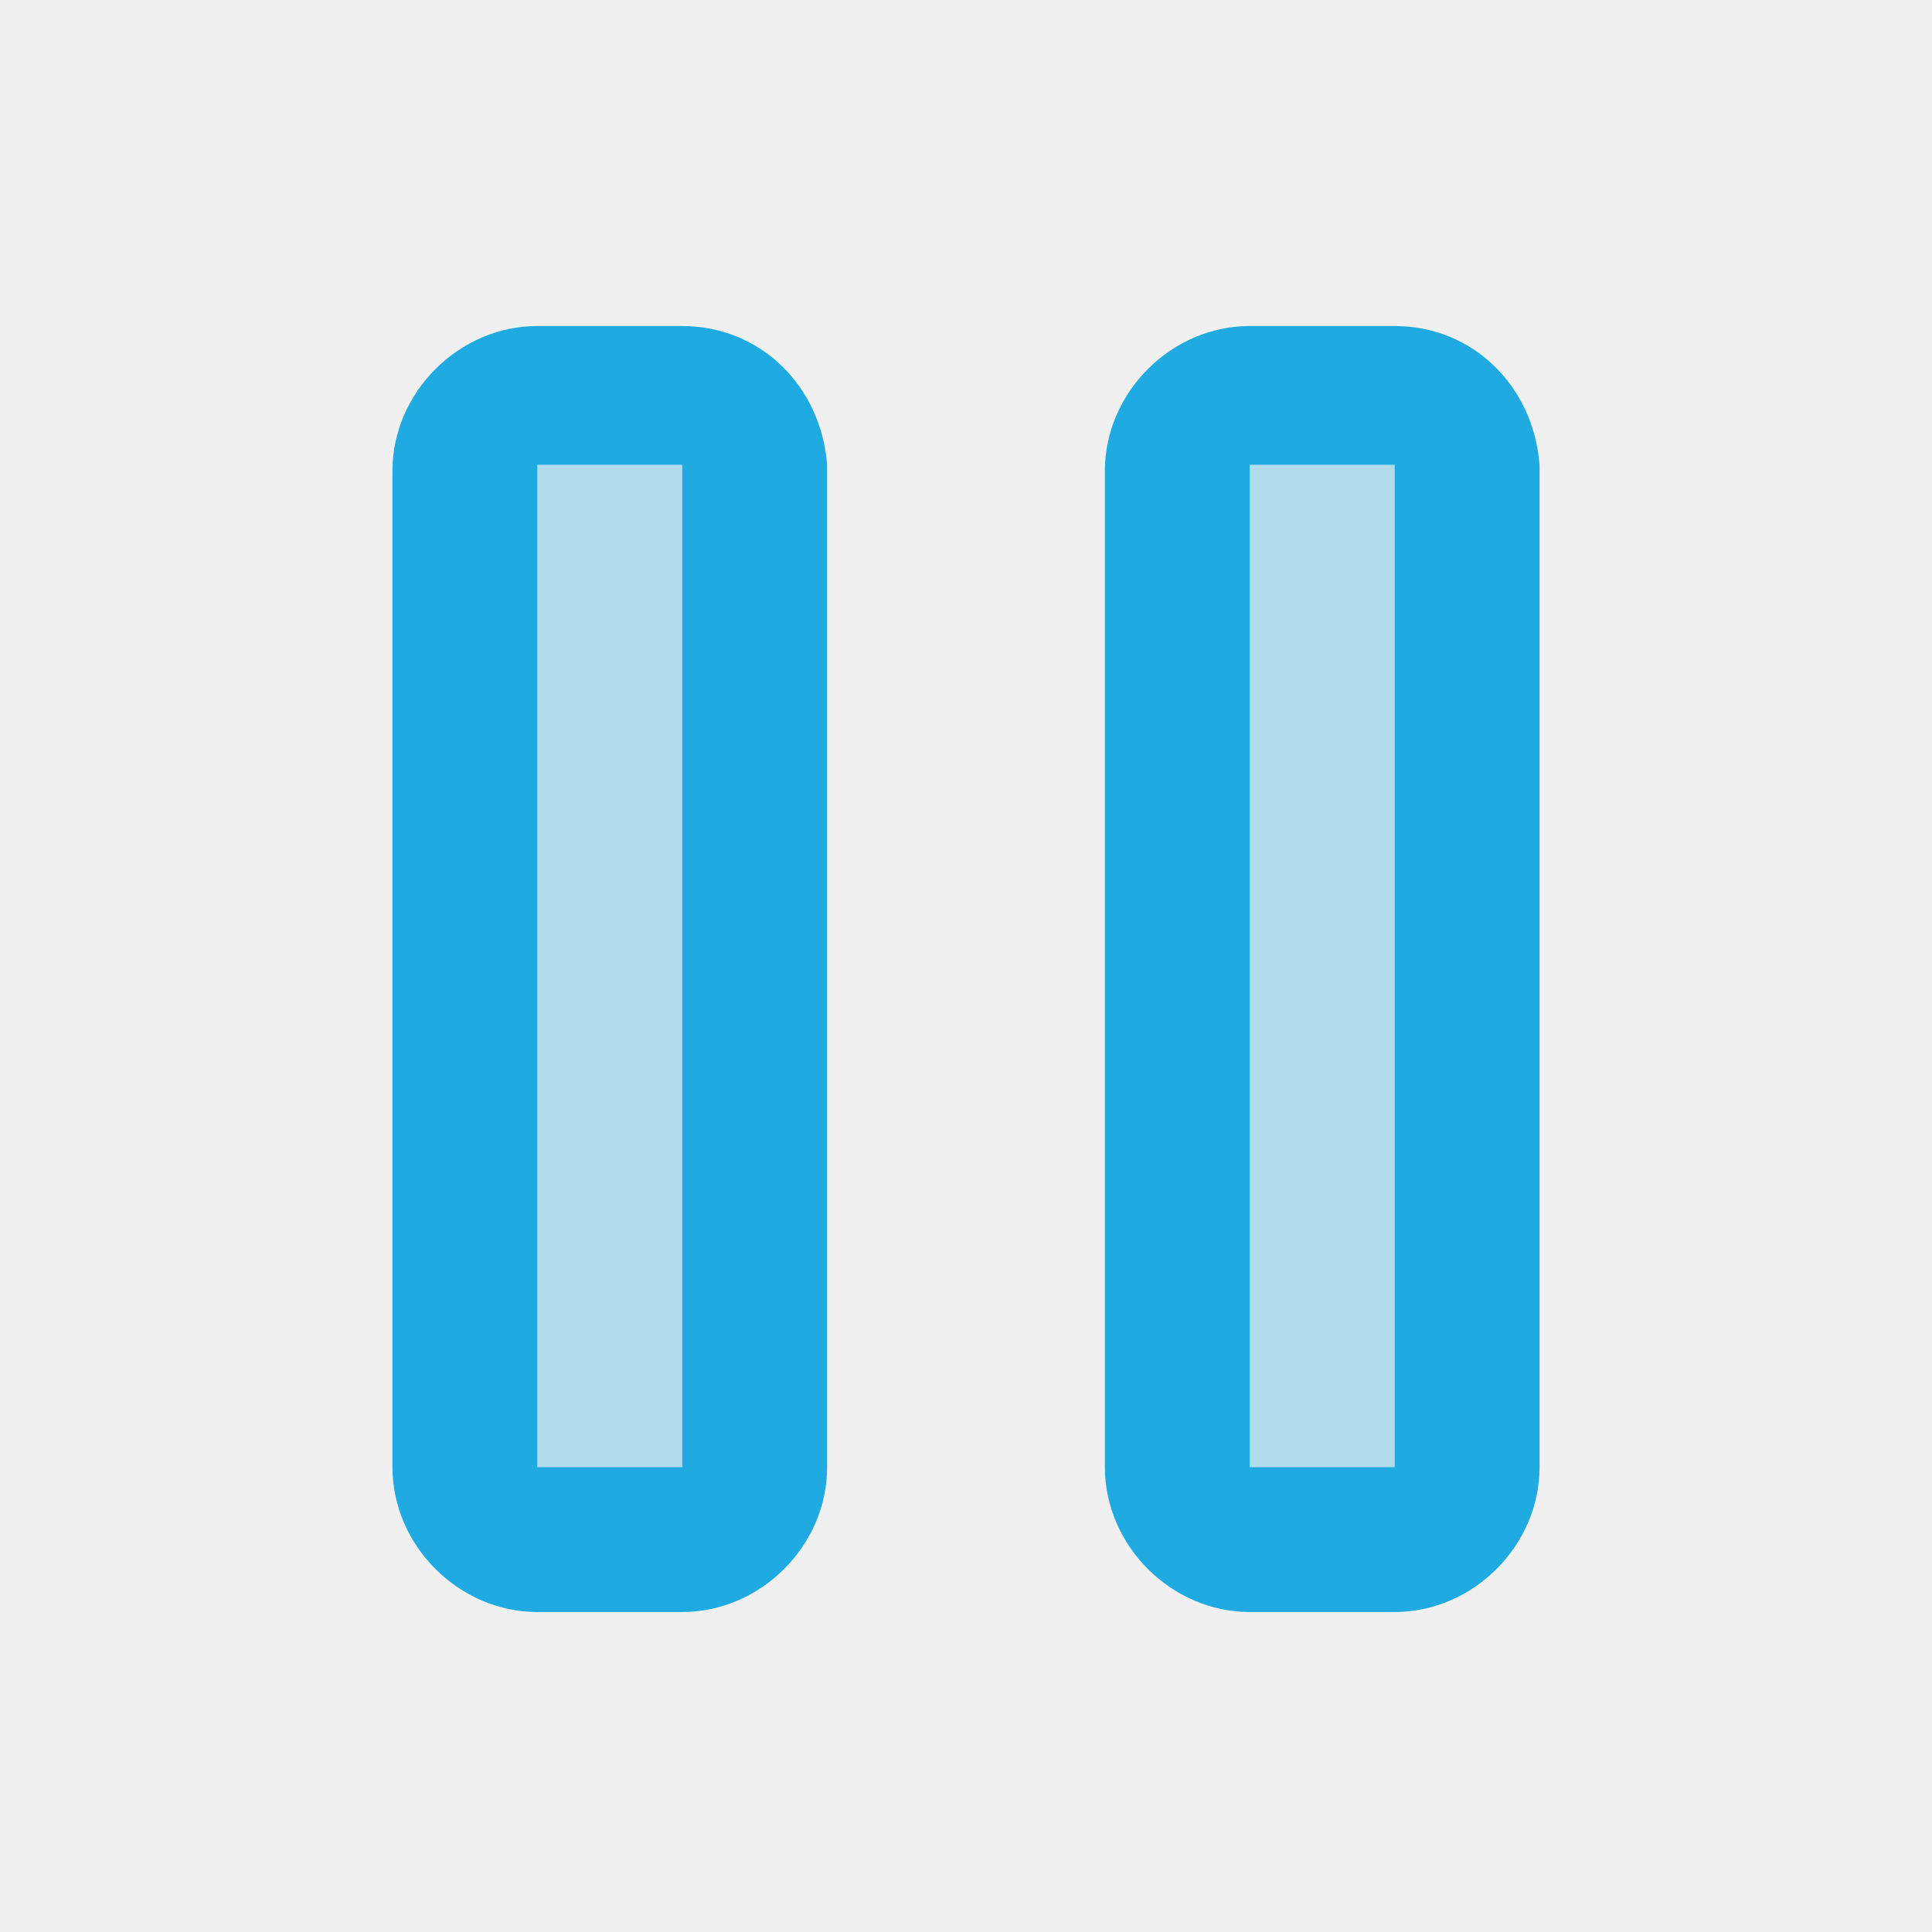
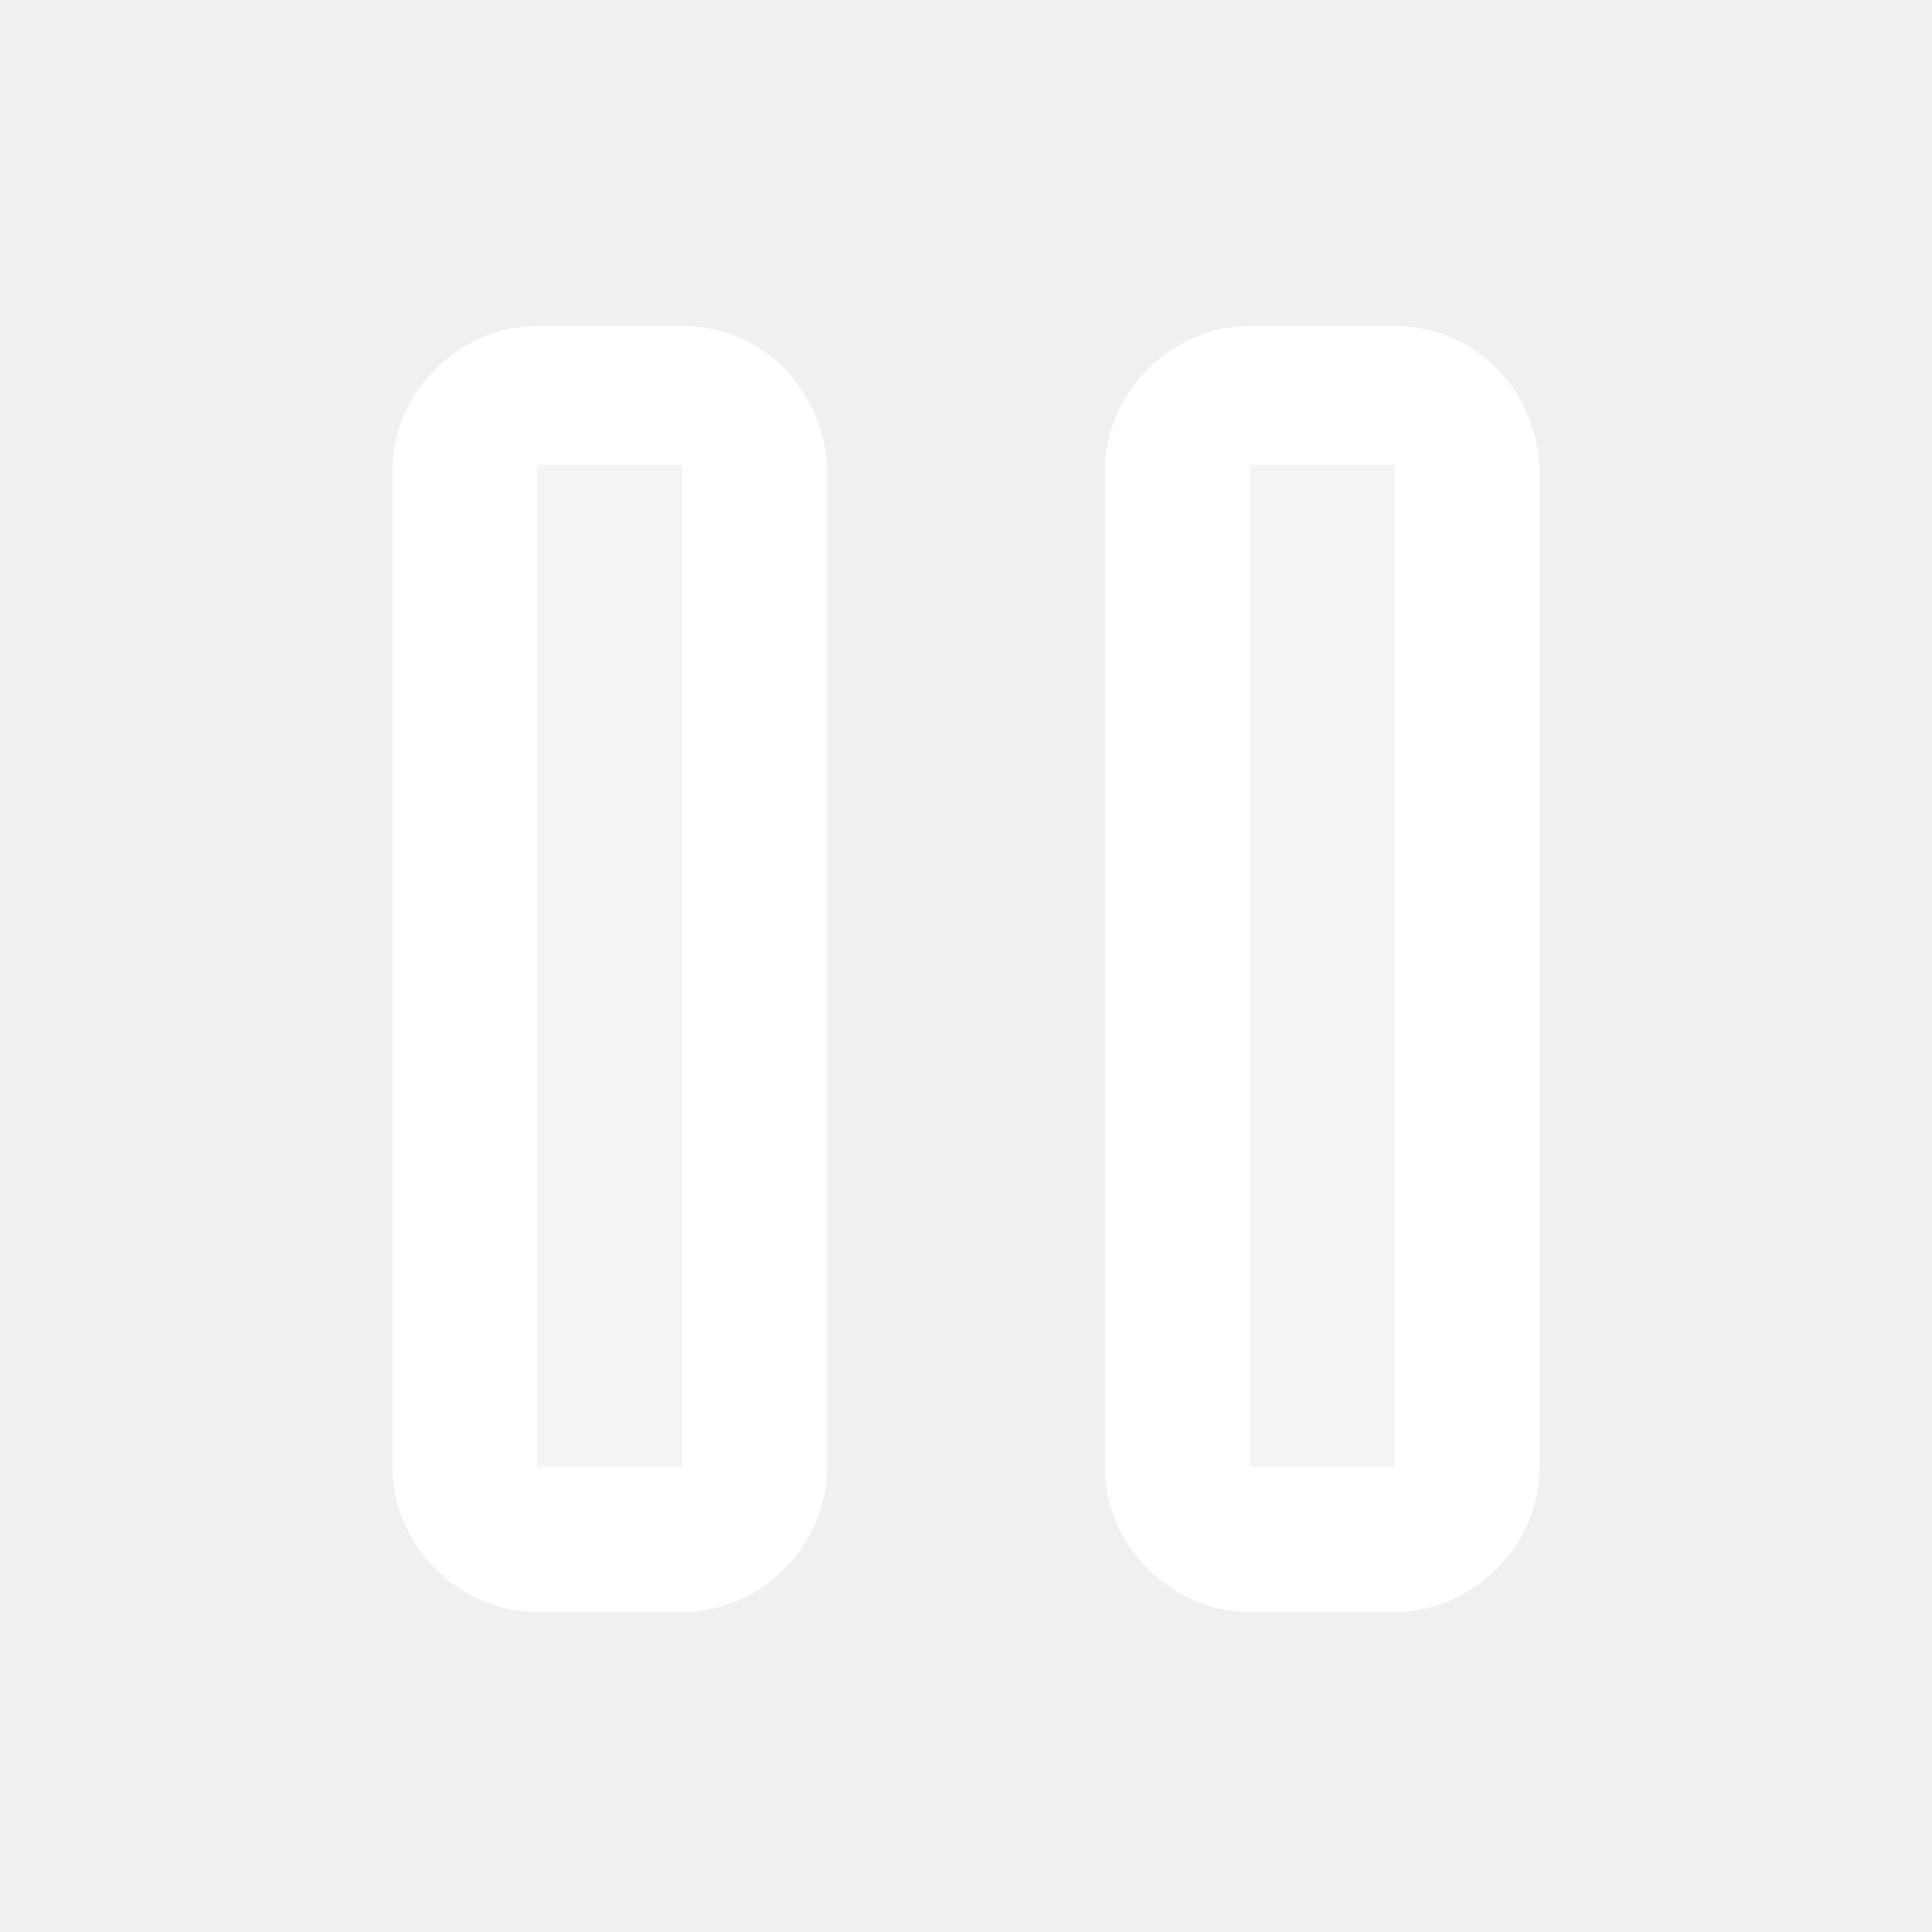
<svg xmlns="http://www.w3.org/2000/svg" version="1.1" id="Layer_1" x="0px" y="0px" viewBox="0 0 32 32" style="enable-background:new 0 0 32 32;" xml:space="preserve">
  <style type="text/css">
- 	.st0{fill:#1FABE2;}
- 	.st1{opacity:0.3;fill:#1FABE2;}
+ 	.st0{fill:#FFFFFF;}
+ 	.st1{opacity:0.3;fill:#FFFFFF;}
</style>
  <g id="Rectangle_2_copy">
    <g>
      <path class="st0" d="M11.3,5.4H8.9c-1.3,0-2.4,1.1-2.4,2.4v16.5c0,1.3,1.1,2.4,2.4,2.4h2.4c1.3,0,2.4-1.1,2.4-2.4V7.7    C13.6,6.4,12.6,5.4,11.3,5.4z M11.3,24.3H8.9V7.7h2.4C11.3,7.7,11.3,24.3,11.3,24.3z" />
    </g>
  </g>
  <g id="Rectangle_2_copy_2">
    <g>
      <path class="st0" d="M23.1,5.4h-2.4c-1.3,0-2.4,1.1-2.4,2.4v16.5c0,1.3,1.1,2.4,2.4,2.4h2.4c1.3,0,2.4-1.1,2.4-2.4V7.7    C25.4,6.4,24.4,5.4,23.1,5.4z M23.1,24.3h-2.4V7.7h2.4V24.3z" />
    </g>
  </g>
  <rect x="20.7" y="7.7" class="st1" width="2.4" height="16.6" />
  <rect x="8.9" y="7.7" class="st1" width="2.4" height="16.6" />
</svg>
